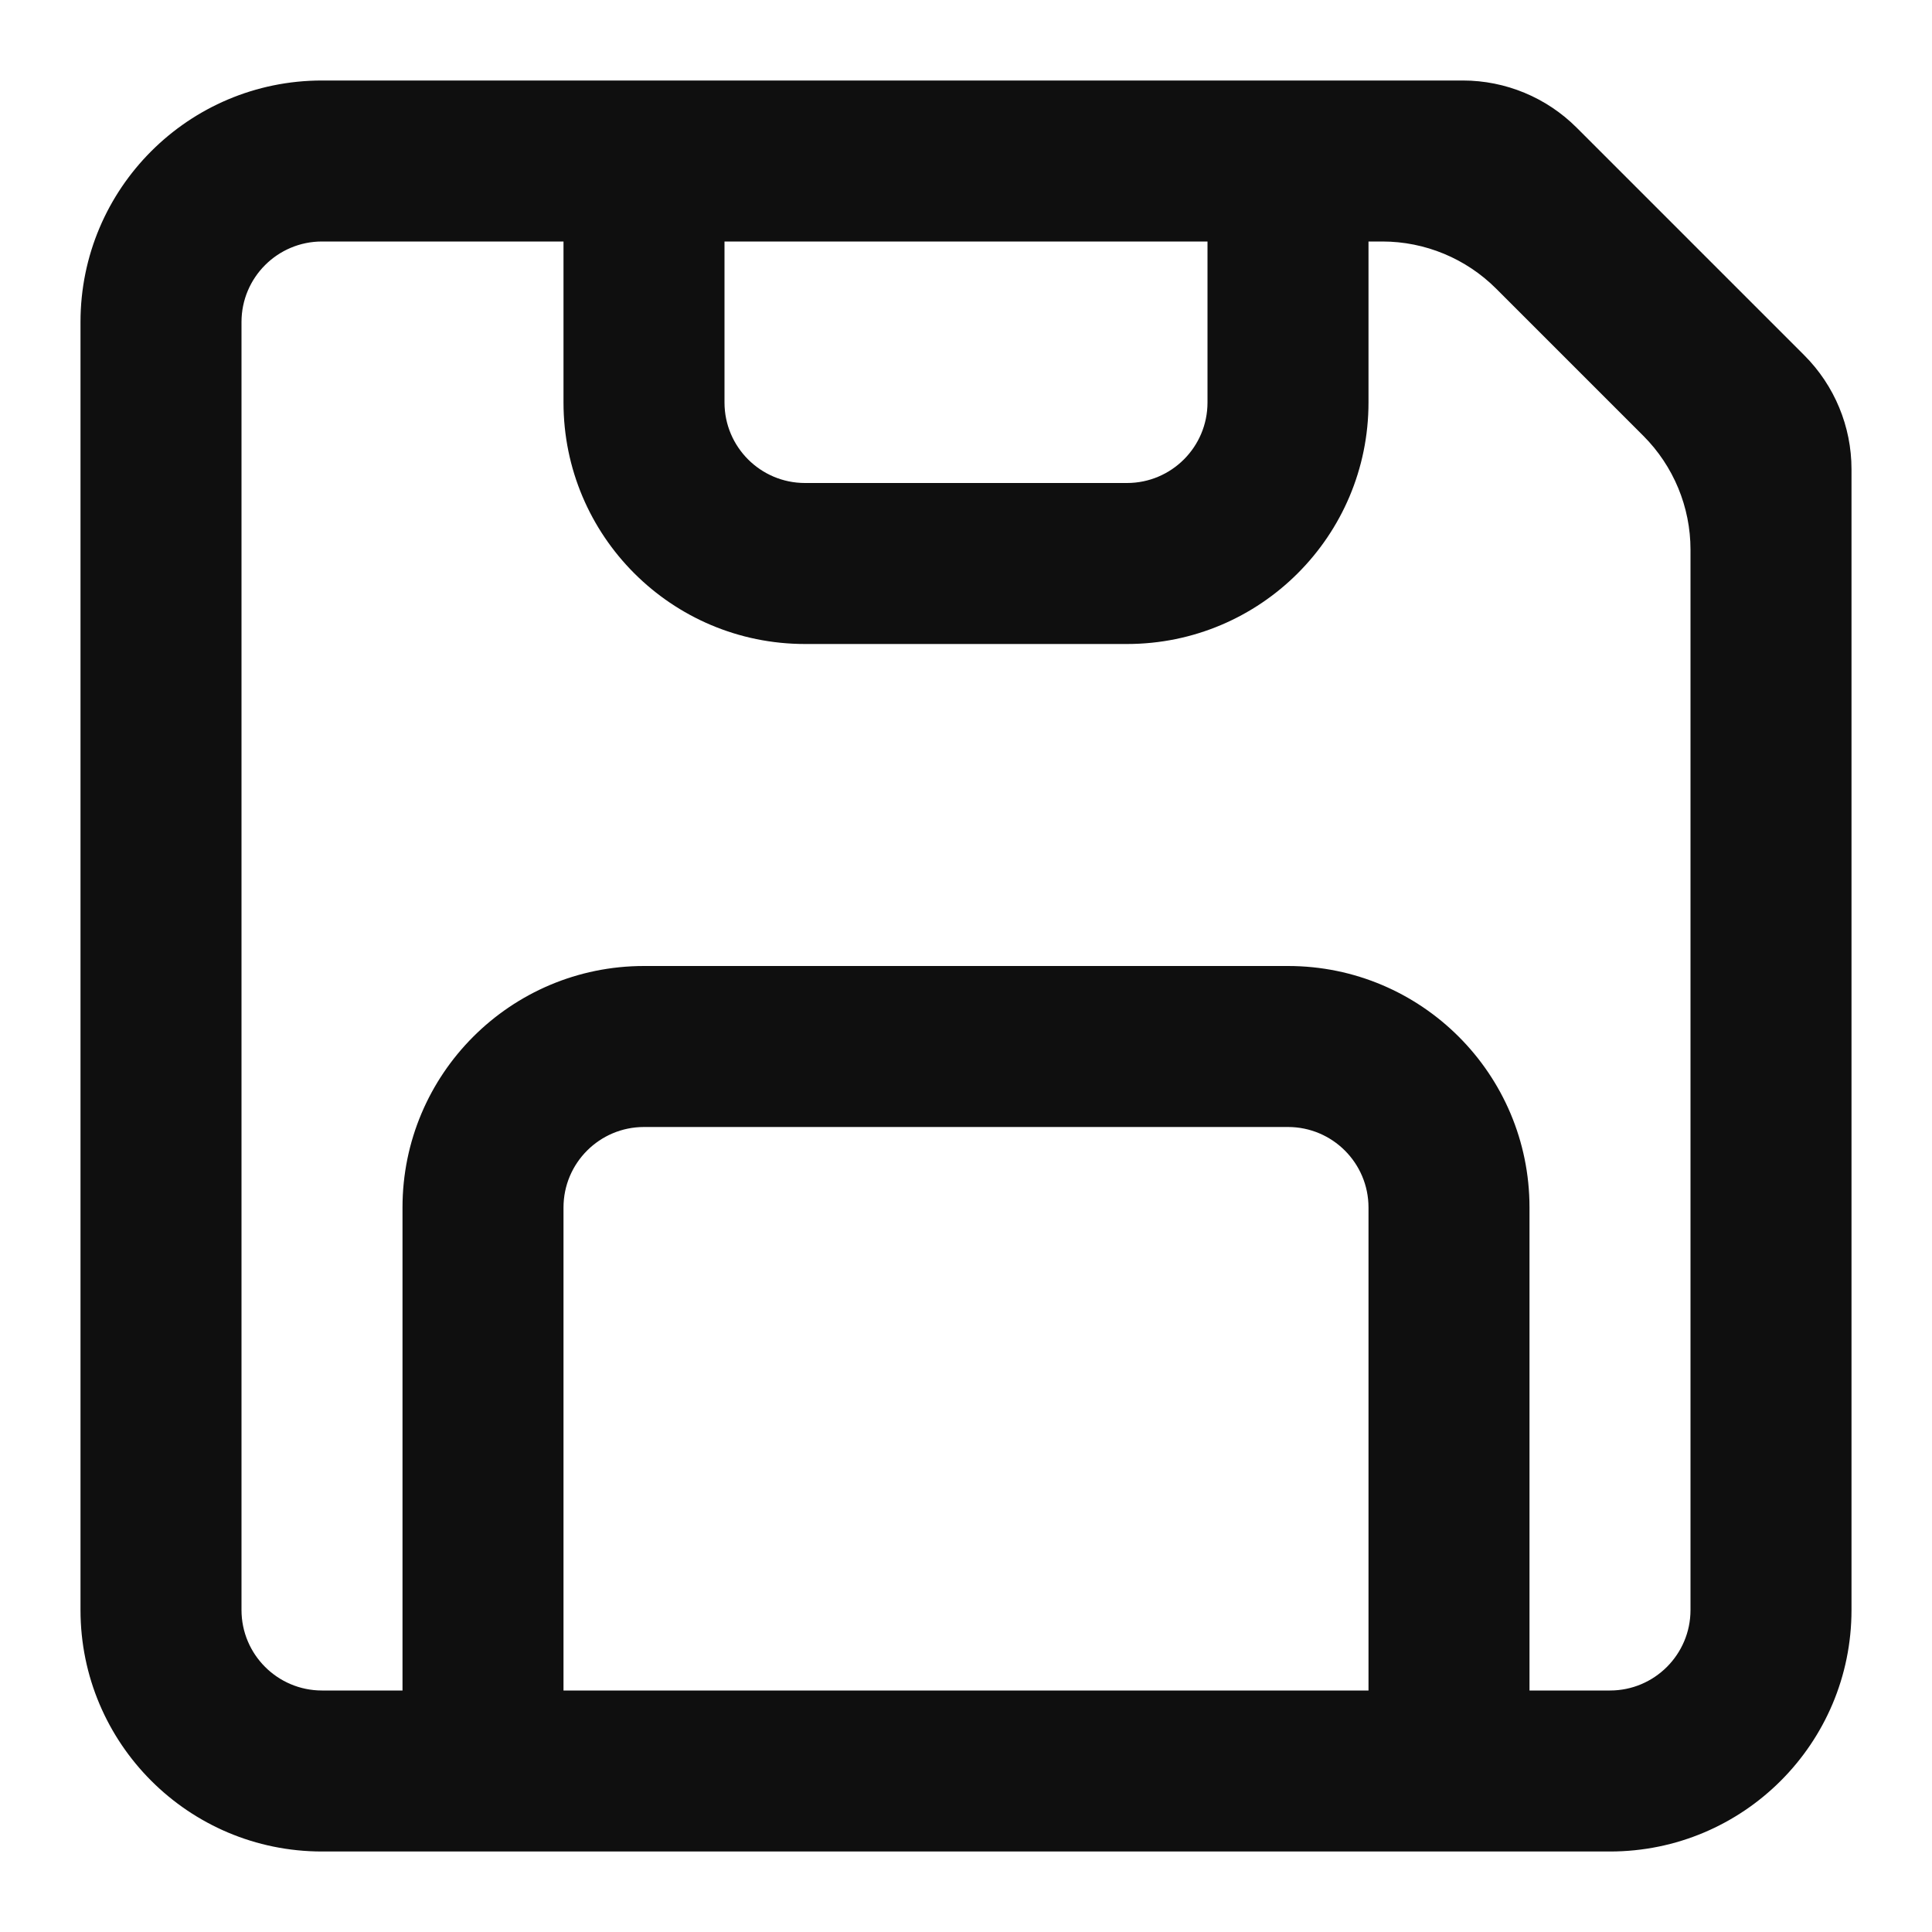
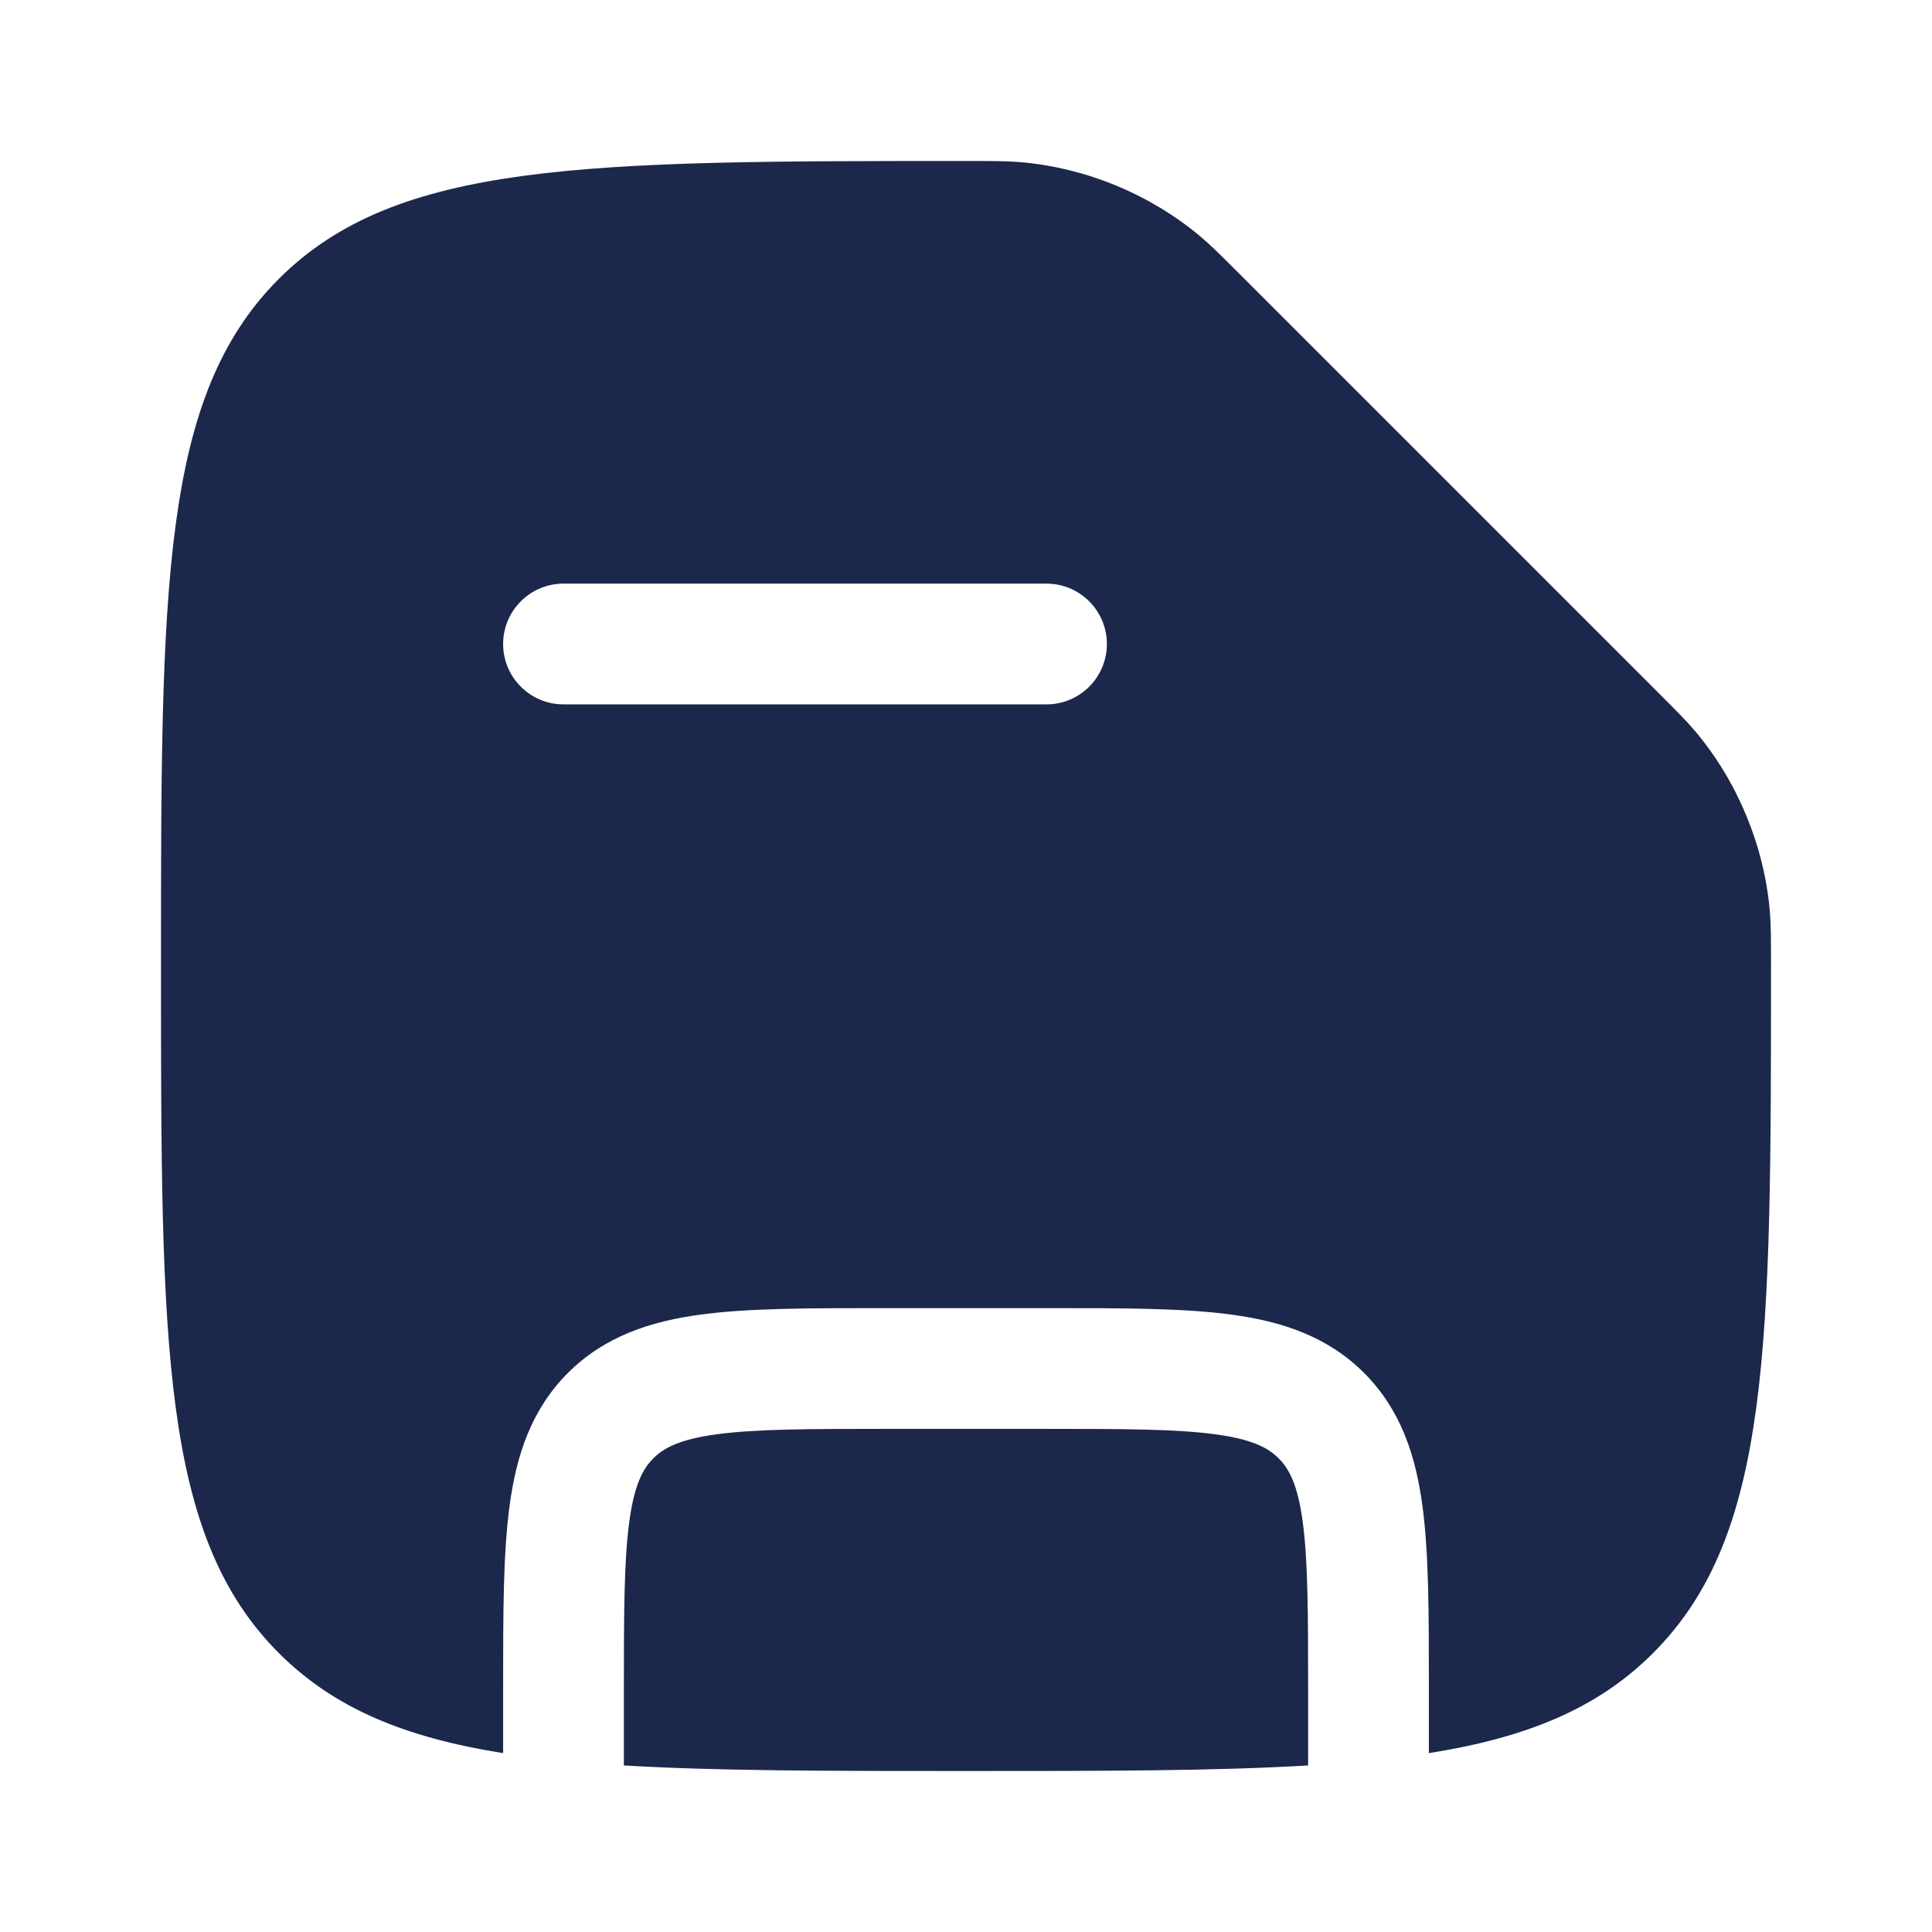
<svg xmlns="http://www.w3.org/2000/svg" width="800px" height="800px" viewBox="0 0 24 24" fill="none">
-   <path fill-rule="evenodd" clip-rule="evenodd" d="M18.172 1C18.702 1 19.211 1.211 19.586 1.586L22.414 4.414C22.789 4.789 23 5.298 23 5.828V20C23 21.657 21.657 23 20 23H4C2.343 23 1 21.657 1 20V4C1 2.343 2.343 1 4 1H18.172ZM4 3C3.448 3 3 3.448 3 4V20C3 20.552 3.448 21 4 21L5 21L5 15C5 13.343 6.343 12 8 12L16 12C17.657 12 19 13.343 19 15V21H20C20.552 21 21 20.552 21 20V6.828C21 6.298 20.789 5.789 20.414 5.414L18.586 3.586C18.211 3.211 17.702 3 17.172 3H17V5C17 6.657 15.657 8 14 8H10C8.343 8 7 6.657 7 5V3H4ZM17 21V15C17 14.448 16.552 14 16 14L8 14C7.448 14 7 14.448 7 15L7 21L17 21ZM9 3H15V5C15 5.552 14.552 6 14 6H10C9.448 6 9 5.552 9 5V3Z" fill="#0F0F0F" />
+   <path fill-rule="evenodd" clip-rule="evenodd" d="M20.535 20.535C22 19.071 22 16.714 22 12C22 11.659 22 11.488 21.985 11.314C21.914 10.505 21.586 9.713 21.064 9.09C20.952 8.957 20.828 8.833 20.581 8.586L15.414 3.419C15.167 3.172 15.043 3.048 14.91 2.936C14.287 2.414 13.495 2.086 12.686 2.015C12.512 2 12.341 2 12 2C7.286 2 4.929 2 3.464 3.464C2 4.929 2 7.286 2 12C2 16.714 2 19.071 3.464 20.535C4.149 21.22 5.027 21.584 6.25 21.778L6.25 20.948C6.25 20.049 6.25 19.3 6.33 18.706C6.414 18.078 6.6 17.511 7.055 17.055C7.511 16.6 8.078 16.414 8.706 16.33C9.3 16.25 10.05 16.25 10.948 16.25H13.052C13.95 16.25 14.7 16.25 15.294 16.33C15.922 16.414 16.489 16.6 16.945 17.055C17.4 17.511 17.586 18.078 17.67 18.706C17.75 19.3 17.75 20.049 17.75 20.948L17.75 21.778C18.973 21.584 19.852 21.22 20.535 20.535ZM6.25 8C6.25 7.586 6.586 7.25 7 7.25H13C13.414 7.25 13.75 7.586 13.75 8C13.75 8.414 13.414 8.75 13 8.75H7C6.586 8.75 6.25 8.414 6.25 8Z" fill="#1C274C" />
+   <path d="M16.183 18.905C16.248 19.388 16.25 20.036 16.25 21V21.931C15.094 22 13.7 22 12 22C10.3 22 8.906 22 7.75 21.931V21C7.75 20.036 7.752 19.388 7.817 18.905C7.879 18.444 7.986 18.246 8.116 18.116C8.246 17.986 8.444 17.879 8.905 17.817C9.388 17.752 10.036 17.75 11 17.75H13C13.964 17.75 14.612 17.752 15.095 17.817C15.556 17.879 15.754 17.986 15.884 18.116C16.014 18.246 16.121 18.444 16.183 18.905Z" fill="#1C274C" />
</svg>
